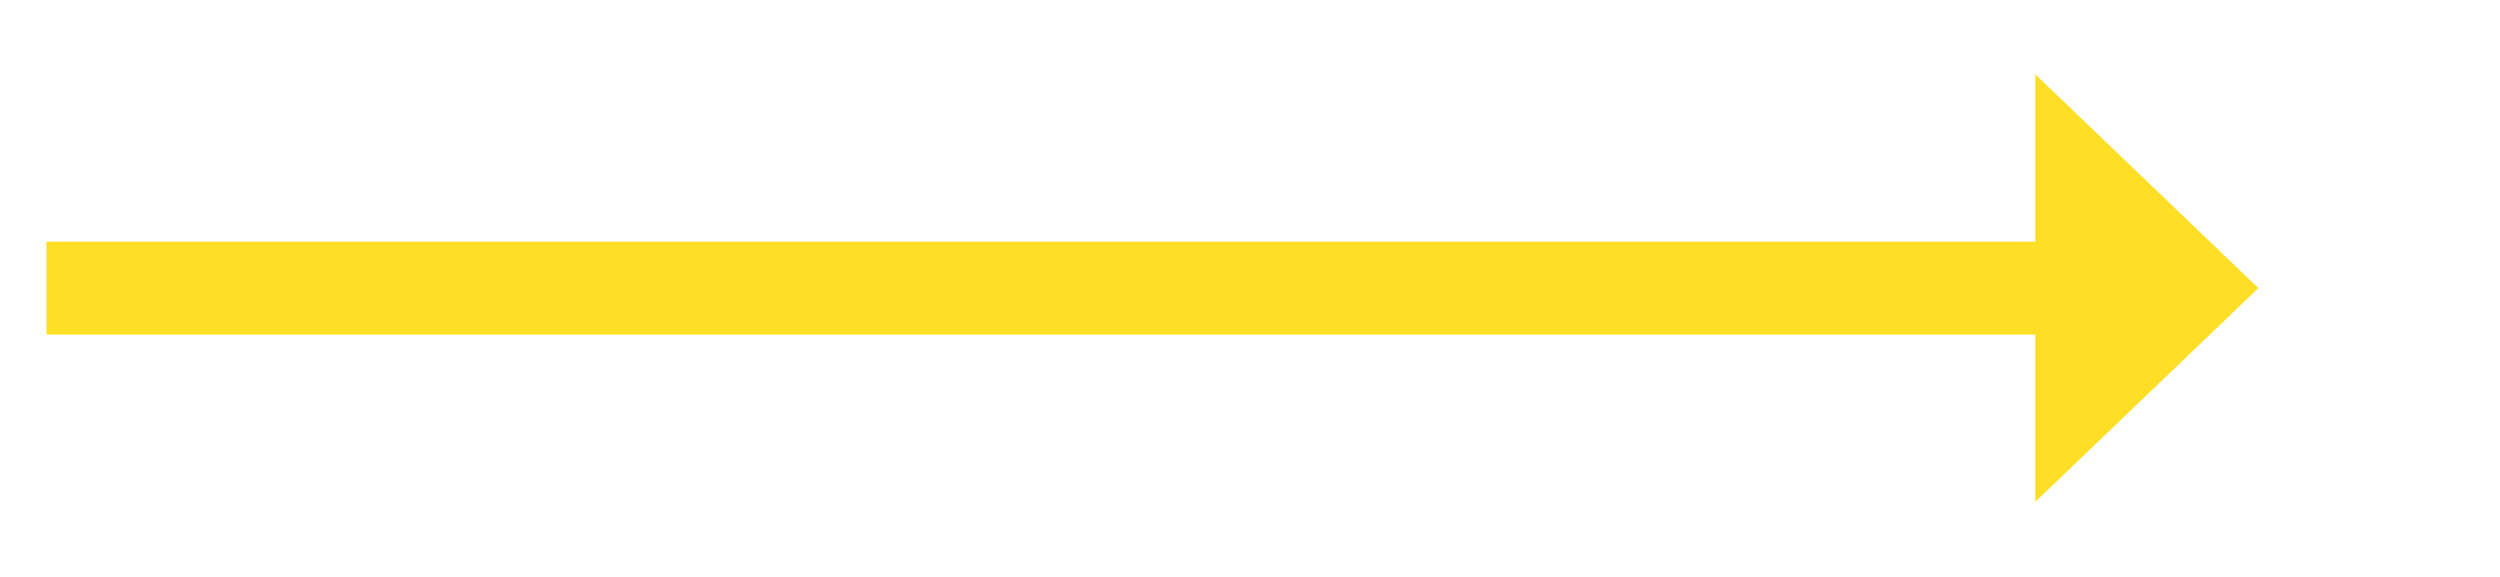
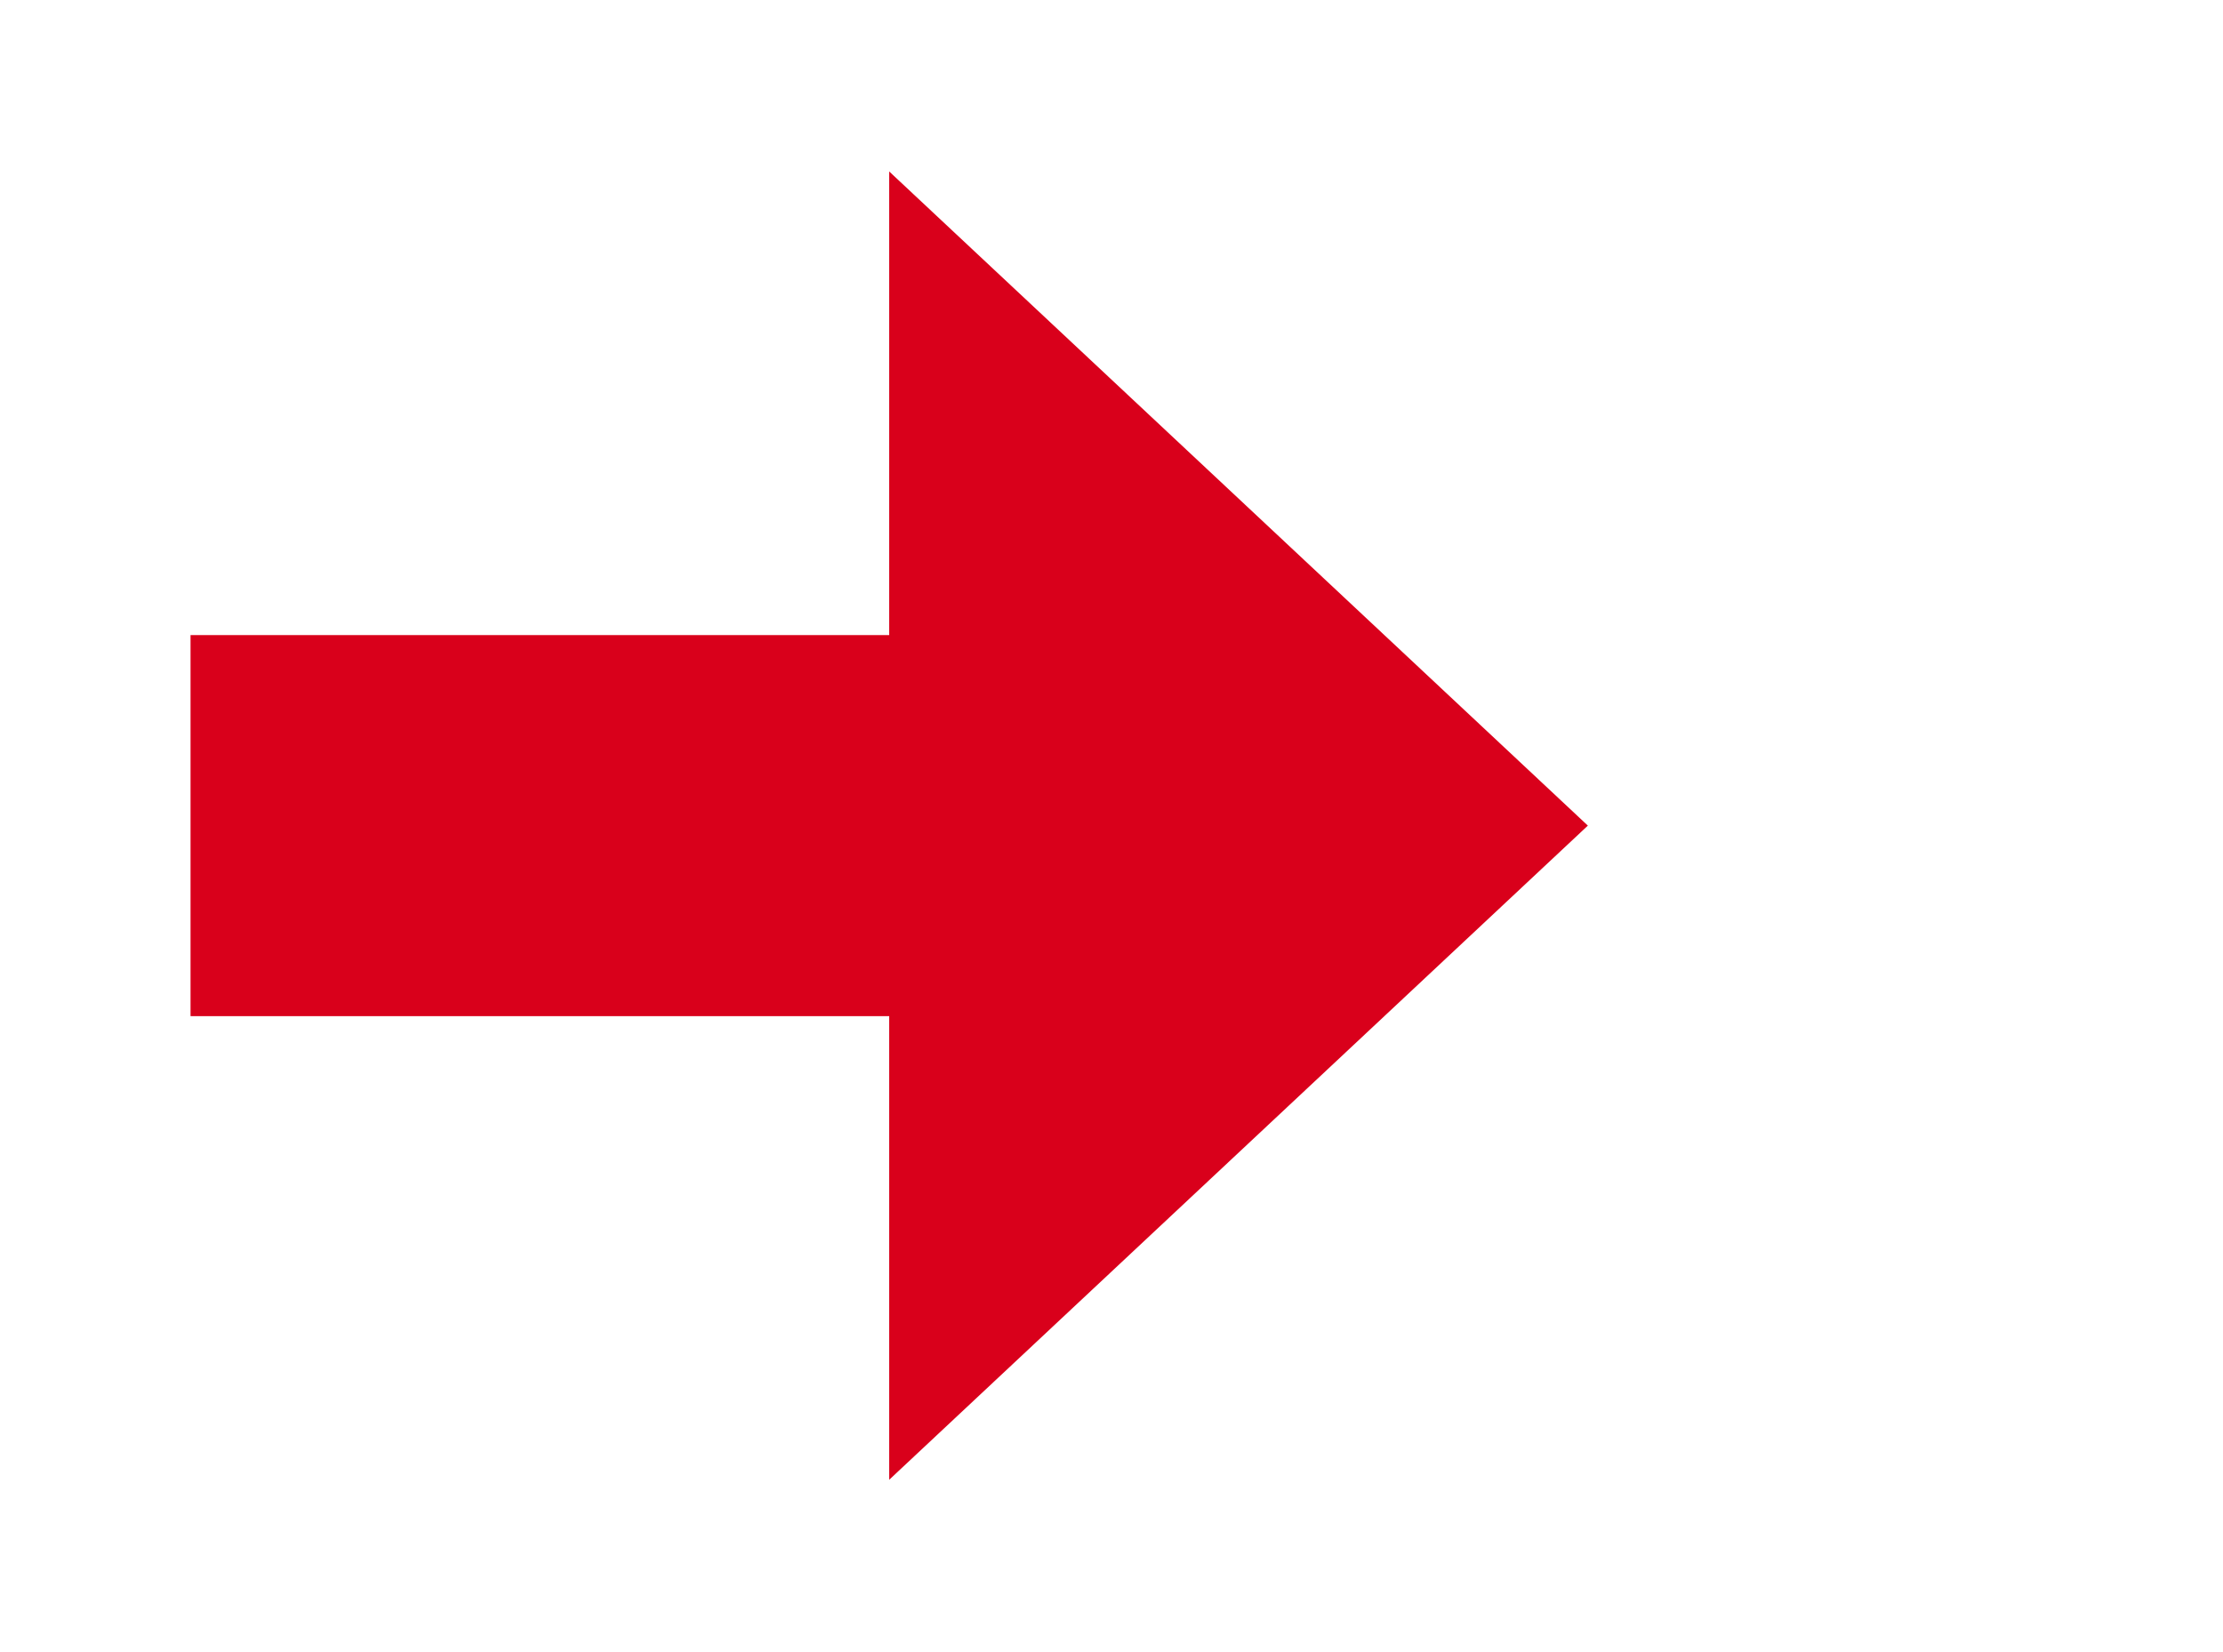
- <svg xmlns="http://www.w3.org/2000/svg" version="1.1" width="134.5px" height="31px">
-   <g transform="matrix(1 0 0 1 -37.5 -373 )">
-     <path d="M 147 400  L 159 388.5  L 147 377  L 147 400  Z " fill-rule="nonzero" fill="#ffdf25" stroke="none" />
-     <path d="M 40 388.5  L 150 388.5  " stroke-width="5" stroke="#ffdf25" fill="none" />
+ <svg xmlns="http://www.w3.org/2000/svg" version="1.1" width="70px" height="52px">
+   <g transform="matrix(1 0 0 1 -255 -375 )">
+     <path d="M 283 421.6  L 305 401  L 283 380.4  L 283 421.6  Z " fill-rule="nonzero" fill="#d9001b" stroke="none" />
+     <path d="M 261 401  L 289 401  " stroke-width="12" stroke="#d9001b" fill="none" />
  </g>
</svg>
